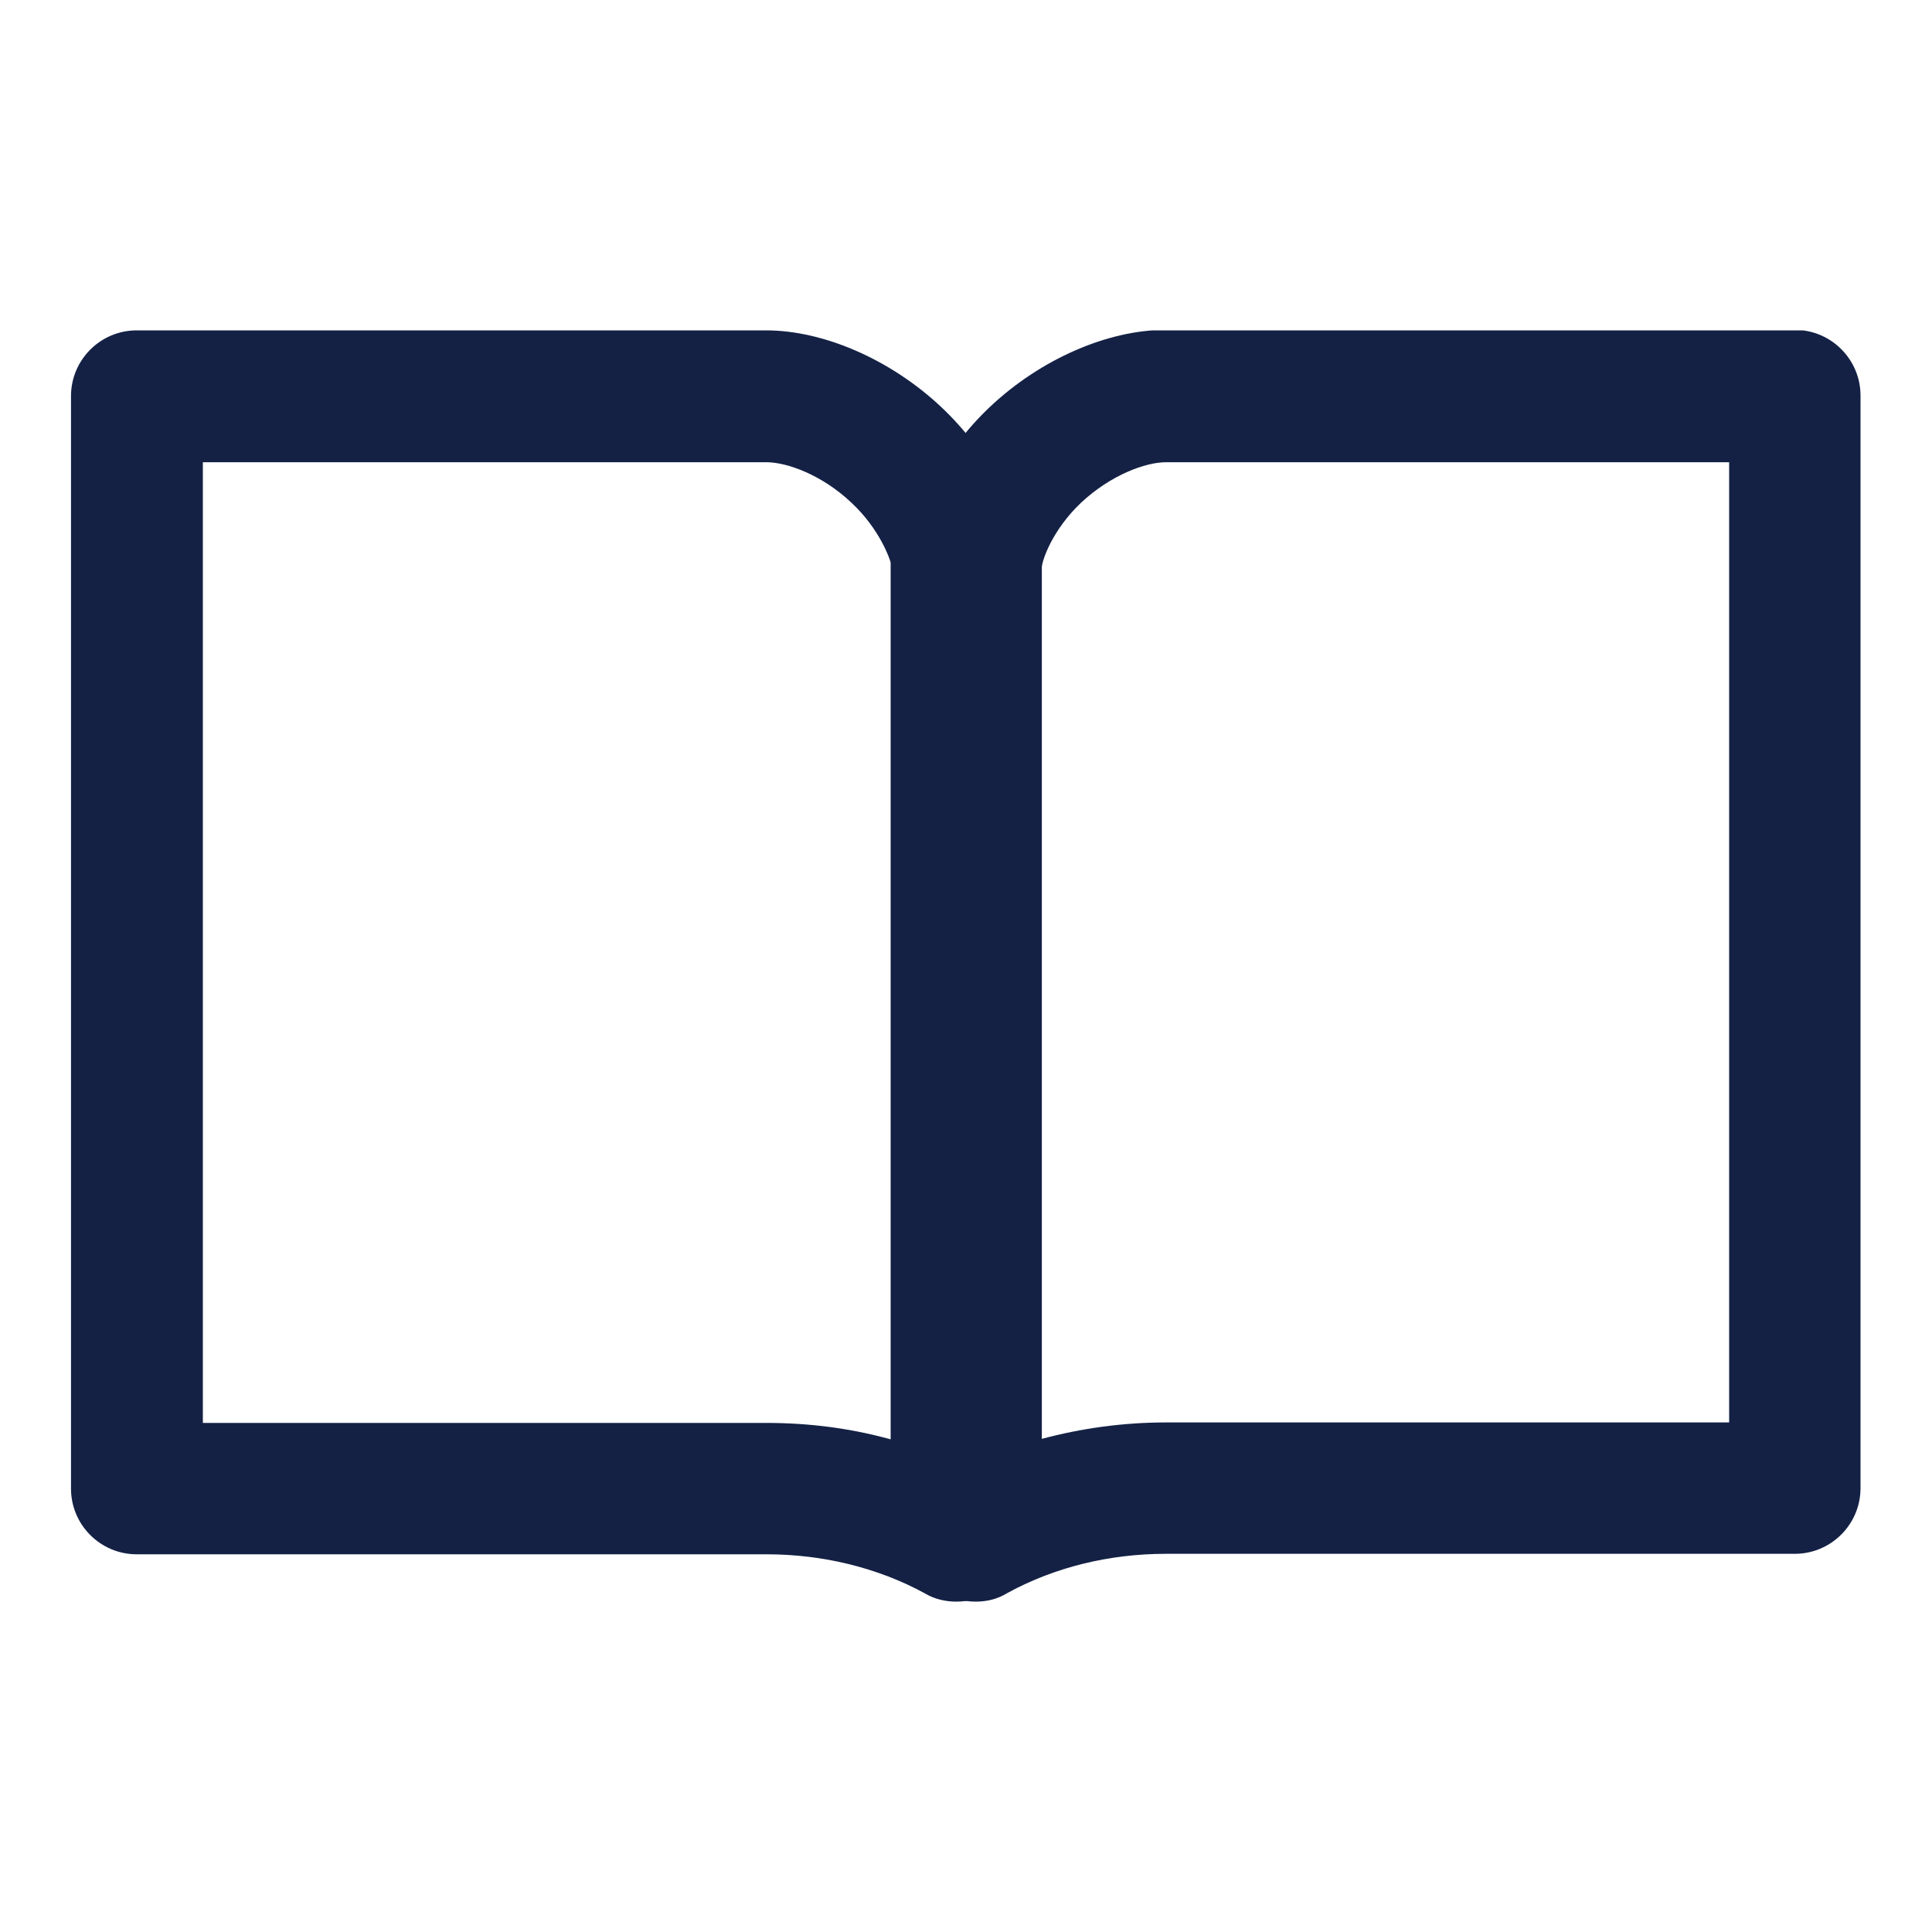
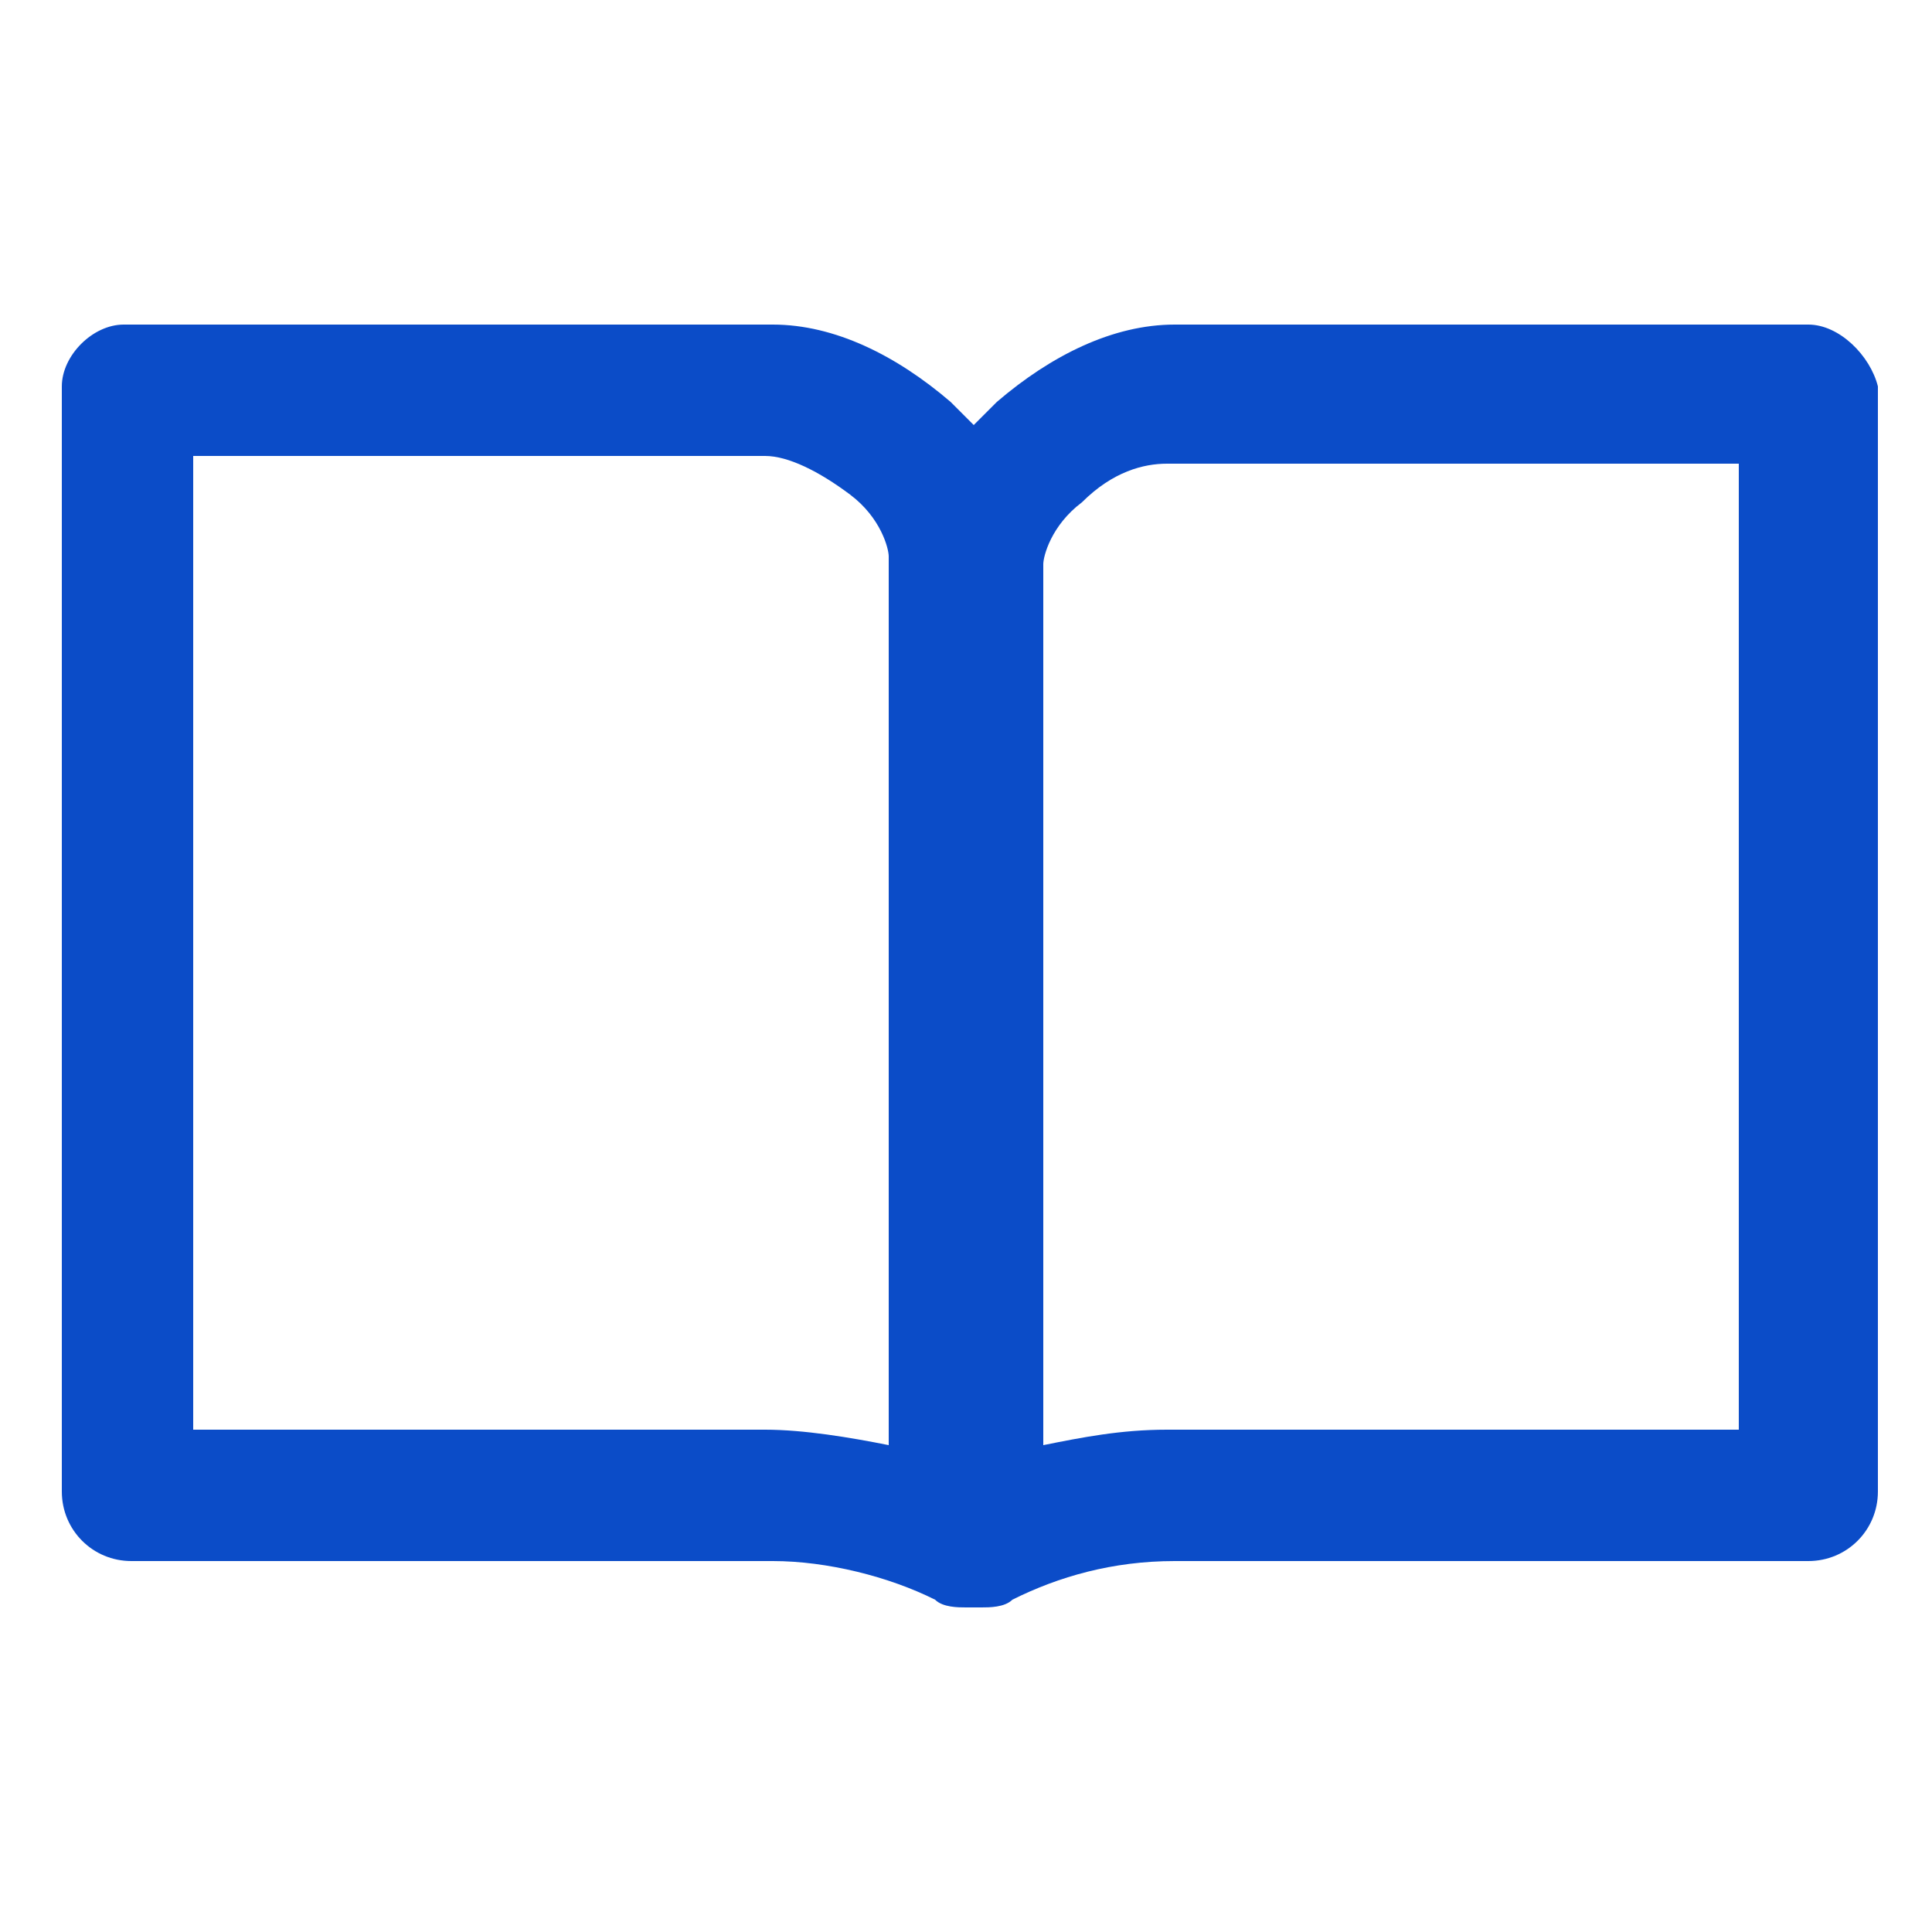
- <svg xmlns="http://www.w3.org/2000/svg" xmlns:xlink="http://www.w3.org/1999/xlink" version="1.1" id="Capa_1" x="0px" y="0px" viewBox="0 0 40 40" style="enable-background:new 0 0 40 40;" xml:space="preserve">
+ <svg xmlns="http://www.w3.org/2000/svg" version="1.1" id="Capa_1" x="0px" y="0px" viewBox="0 0 25 25" style="enable-background:new 0 0 25 25;" xml:space="preserve">
  <style type="text/css">
- 	.st0{clip-path:url(#SVGID_2_);fill:#142145;}
+ 	.st0{fill:#0B4CC8;}
</style>
-   <g>
-     <defs>
-       <rect id="SVGID_1_" x="1.47" y="6.84" width="37.06" height="26.32" />
-     </defs>
-     <clipPath id="SVGID_2_">
-       <use xlink:href="#SVGID_1_" style="overflow:visible;" />
-     </clipPath>
-     <path class="st0" d="M4.2,29.46h11.67c0.88,0,1.74,0.11,2.57,0.34V11.87c0-0.03,0-0.19,0-0.22c-0.01-0.06-0.22-0.69-0.81-1.24   c-0.61-0.58-1.34-0.84-1.76-0.84H4.2V29.46z M19.8,33.16c-0.22,0-0.45-0.05-0.65-0.17c-0.97-0.53-2.11-0.81-3.28-0.81H2.83   c-0.75,0-1.36-0.61-1.36-1.36V8.2c0-0.75,0.61-1.36,1.36-1.36h13.03c1.2,0,2.59,0.61,3.63,1.59c1.01,0.95,1.67,2.25,1.67,3.31V31.8   c0,0.48-0.25,0.93-0.67,1.17C20.28,33.1,20.04,33.16,19.8,33.16" />
-     <path class="st0" d="M24.14,9.57c-0.42,0-1.14,0.26-1.76,0.84c-0.59,0.56-0.8,1.18-0.81,1.33c0,0.01,0,0.11,0,0.21l0,17.84   c0.82-0.22,1.69-0.34,2.57-0.34H35.8V9.57H24.14z M20.2,33.16c-0.24,0-0.48-0.06-0.7-0.19c-0.41-0.25-0.67-0.69-0.67-1.17V11.87   c0-1.19,0.65-2.49,1.67-3.45c1.04-0.98,2.43-1.59,3.63-1.59h13.03c0.75,0,1.36,0.61,1.36,1.36v22.62c0,0.75-0.61,1.36-1.36,1.36   H24.14c-1.18,0-2.31,0.28-3.28,0.81C20.65,33.11,20.43,33.16,20.2,33.16" />
-   </g>
+   <path class="st0" d="M23.4,4.2h-8.2c-0.8,0-1.6,0.4-2.3,1c-0.1,0.1-0.2,0.2-0.3,0.3c-0.1-0.1-0.2-0.2-0.3-0.3c-0.7-0.6-1.5-1-2.3-1  H1.6C1.2,4.2,0.8,4.6,0.8,5v14.3c0,0.5,0.4,0.9,0.9,0.9h8.3c0.7,0,1.5,0.2,2.1,0.5c0.1,0.1,0.3,0.1,0.4,0.1c0,0,0.1,0,0.1,0  c0,0,0.1,0,0.1,0c0.1,0,0.3,0,0.4-0.1c0.6-0.3,1.3-0.5,2.1-0.5h8.2c0.5,0,0.9-0.4,0.9-0.9V5C24.2,4.6,23.8,4.2,23.4,4.2z M11.5,7.4  v11.3c-0.5-0.1-1.1-0.2-1.6-0.2H2.5V5.9h7.4c0.3,0,0.7,0.2,1.1,0.5c0.4,0.3,0.5,0.7,0.5,0.8C11.5,7.2,11.5,7.3,11.5,7.4z M22.5,18.5  h-7.4c-0.6,0-1.1,0.1-1.6,0.2V7.4c0-0.1,0-0.1,0-0.1c0-0.1,0.1-0.5,0.5-0.8c0.4-0.4,0.8-0.5,1.1-0.5h7.4V18.5z" />
</svg>
